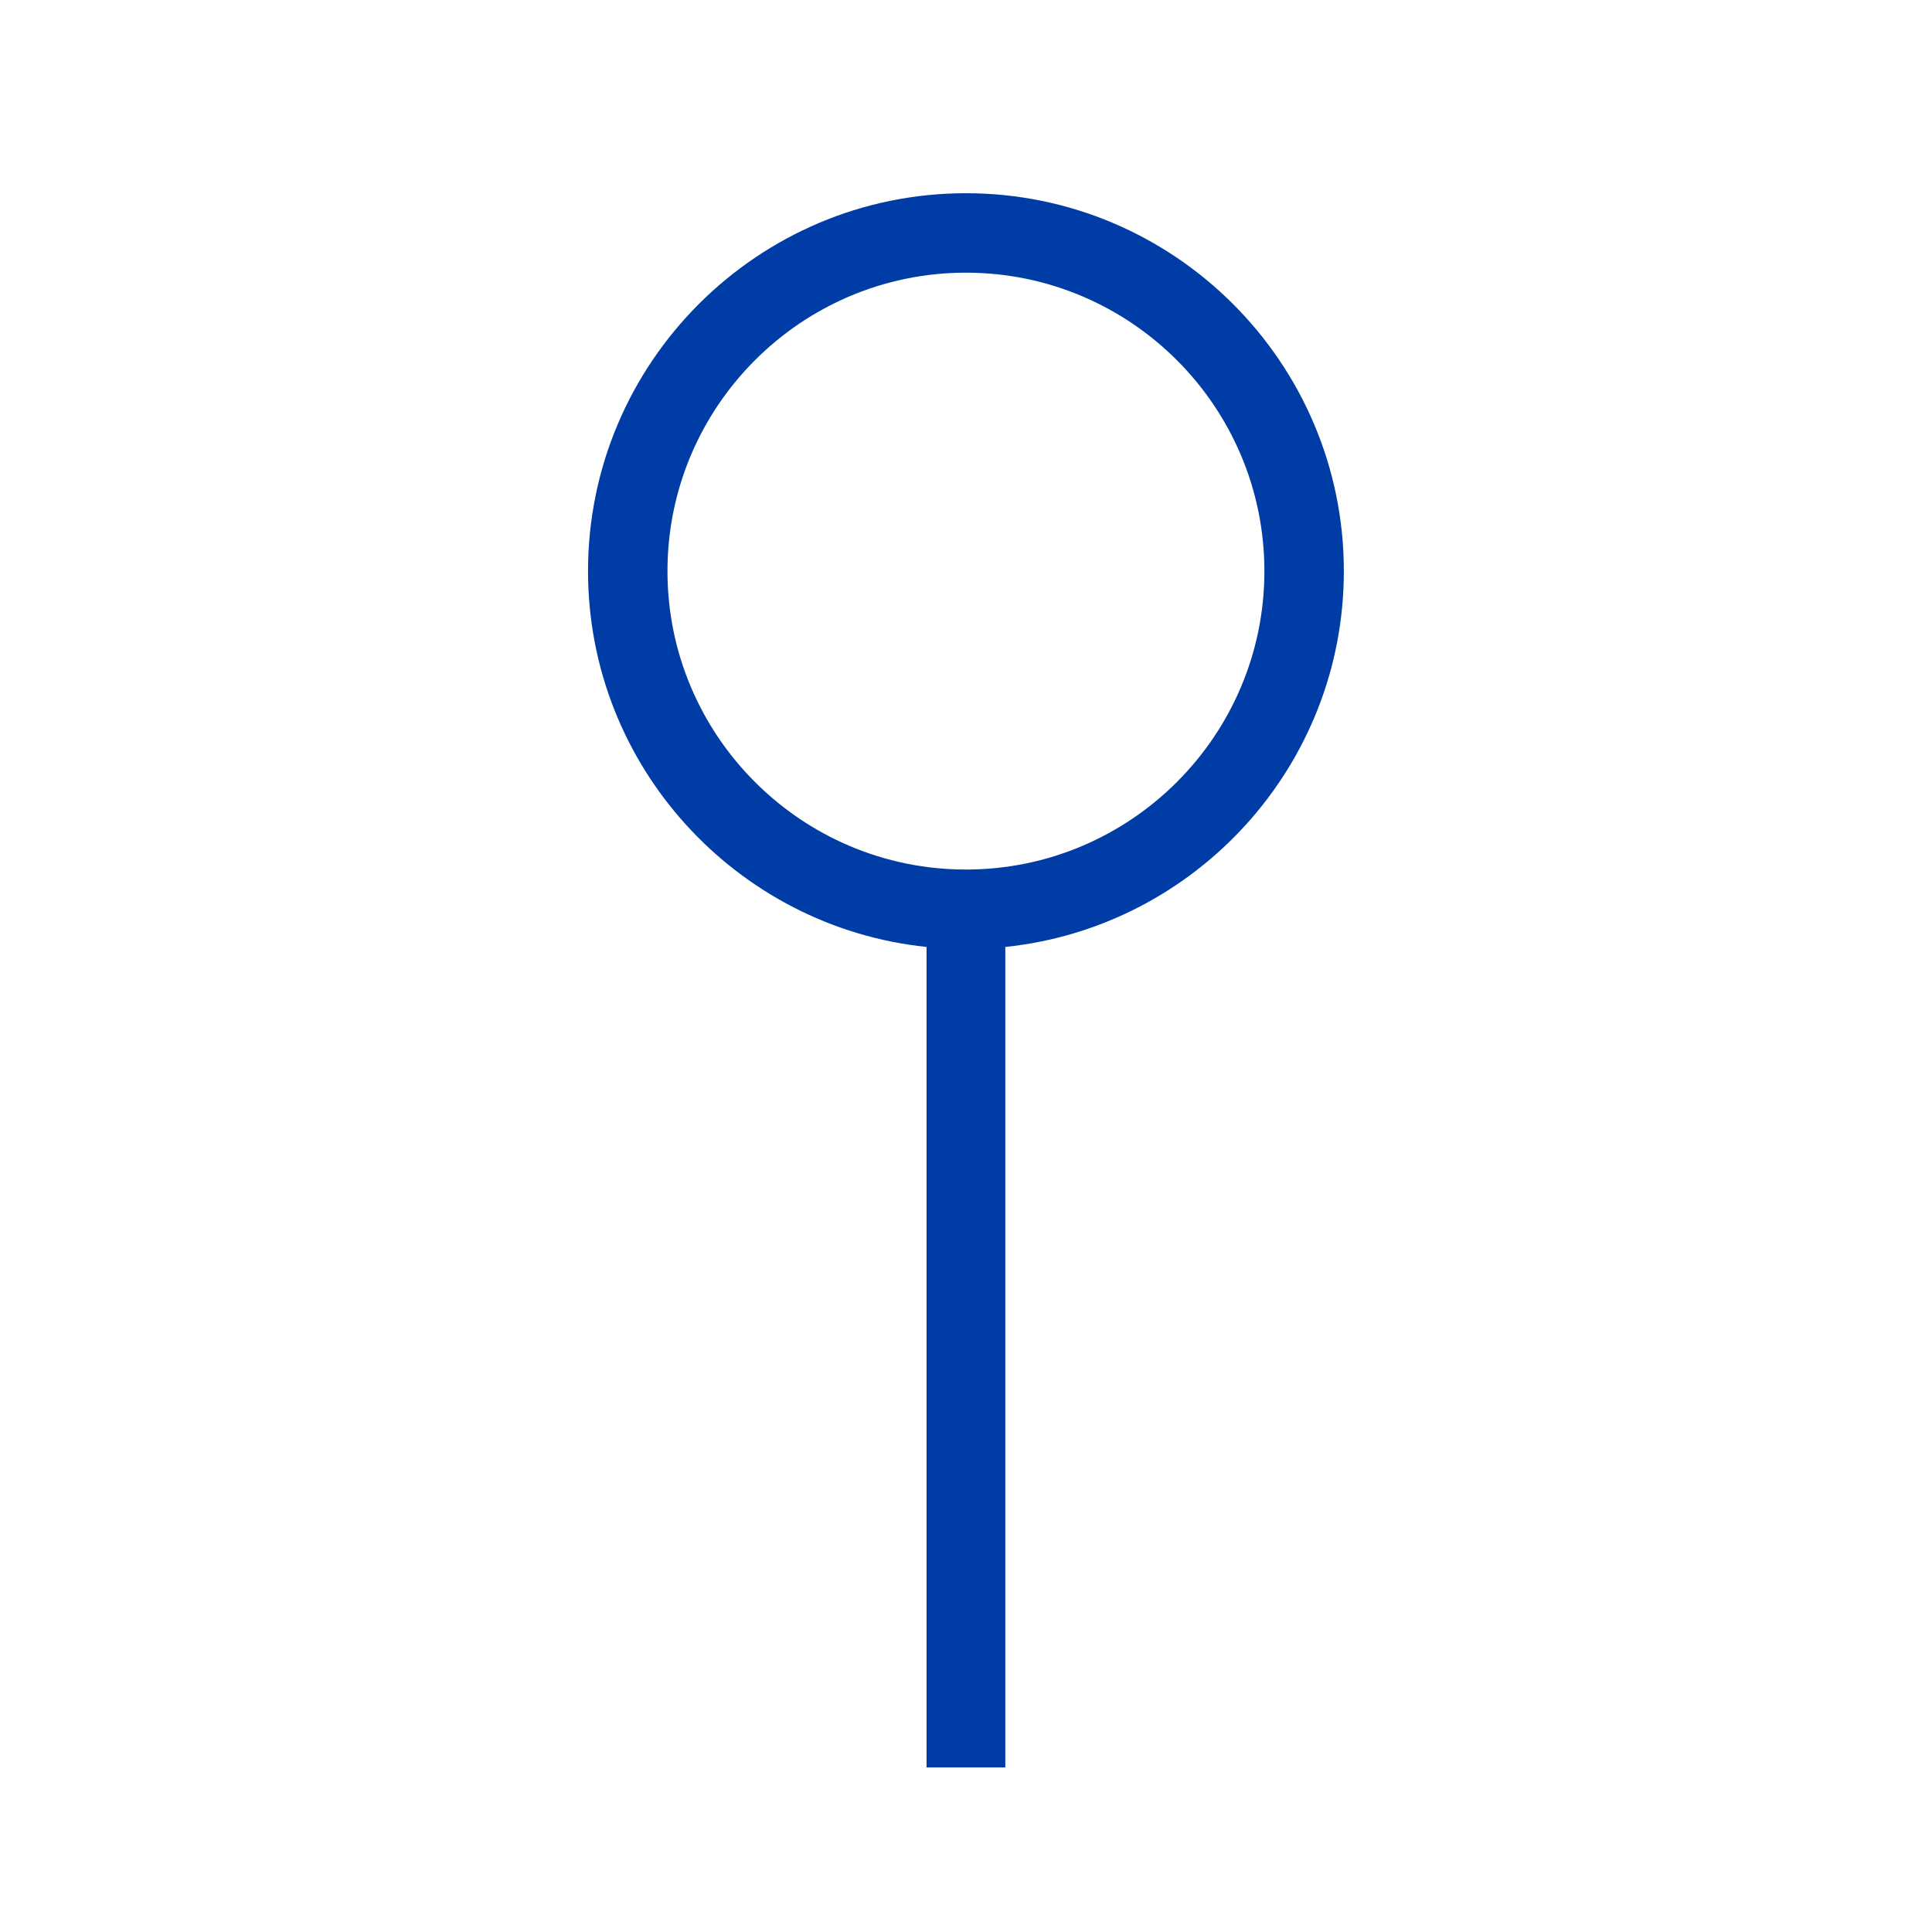
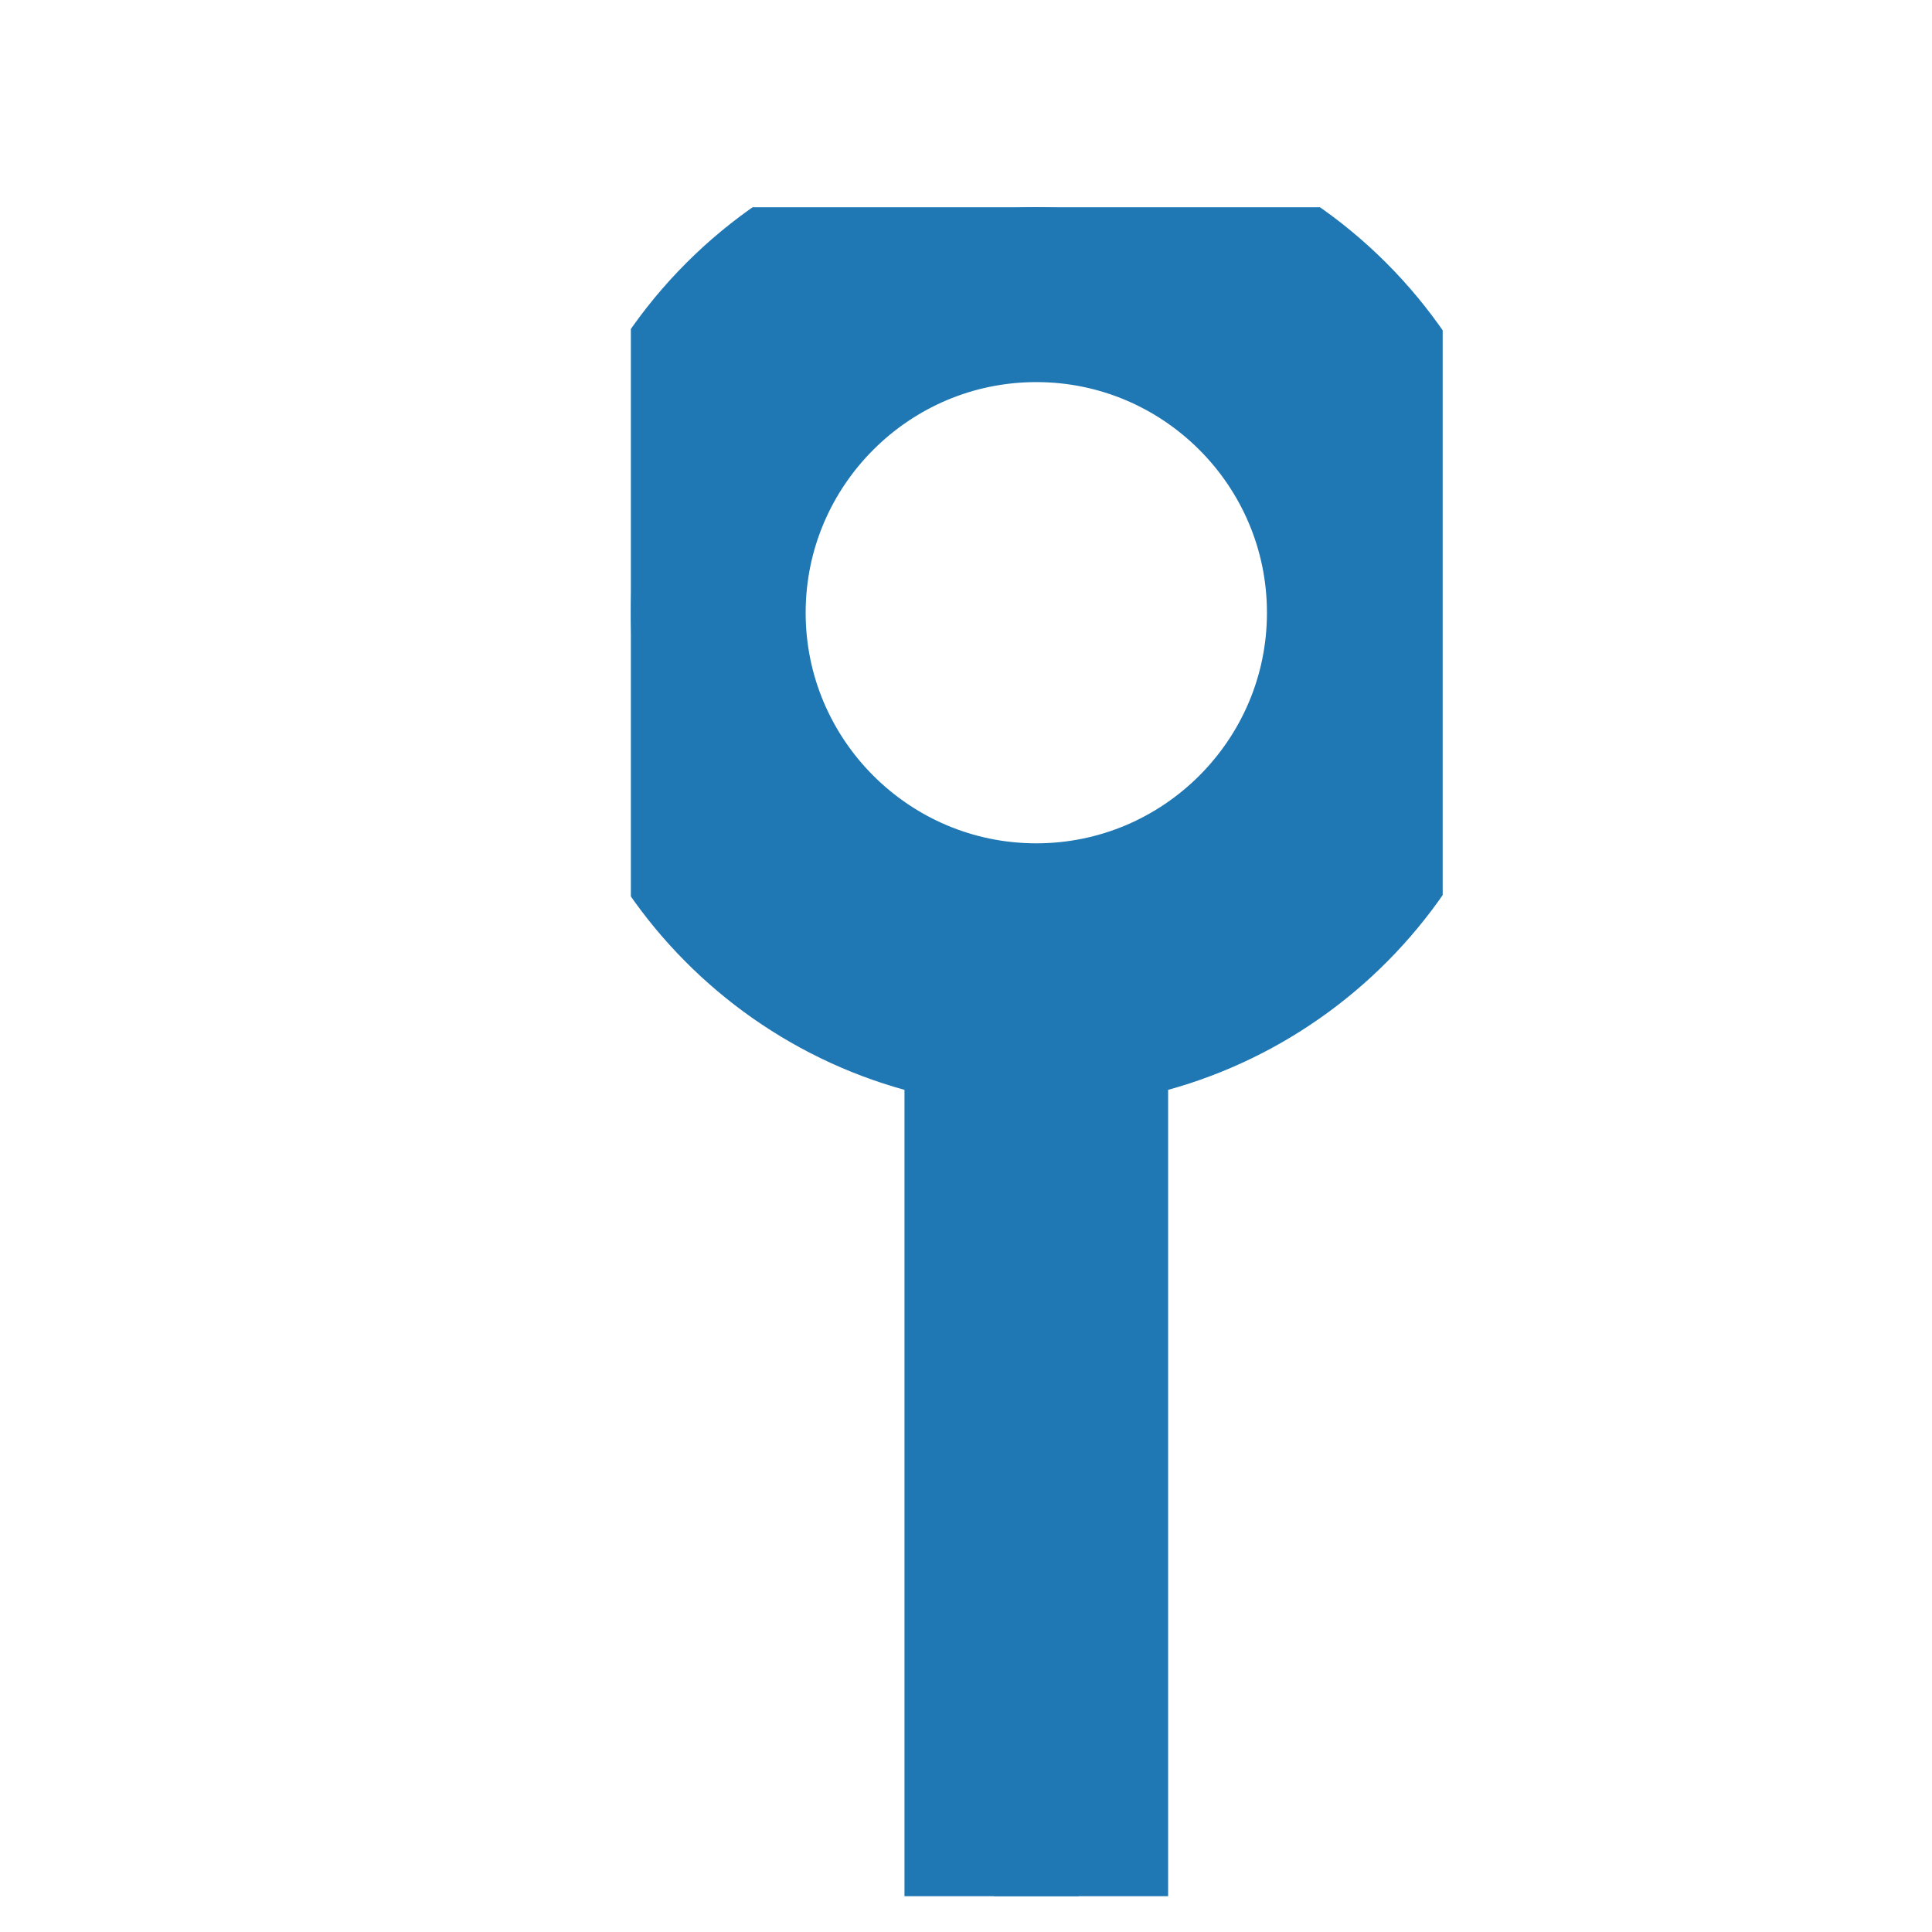
- <svg xmlns="http://www.w3.org/2000/svg" width="1080" zoomAndPan="magnify" viewBox="0 0 810 810" height="1080" preserveAspectRatio="xMidYMid meet" version="1.0">
+ <svg xmlns="http://www.w3.org/2000/svg" width="1080" zoomAndPan="magnify" viewBox="0 0 755 755" height="1080" preserveAspectRatio="xMidYMid meet" version="1.0">
  <defs>
    <clipPath id="636460083e">
      <path d="M 246.531 81 L 563.781 81 L 563.781 741 L 246.531 741 Z M 246.531 81 " clip-rule="nonzero" />
    </clipPath>
  </defs>
  <rect x="-81" width="972" fill="" y="-81" height="972" fill-opacity="0" />
  <rect x="-81" width="972" fill="" y="-81" height="972" fill-opacity="0" />
  <g clip-path="url(#636460083e)">
-     <path fill="#003ca5" d="M 404.973 81.008 C 317.602 81.008 246.531 152.078 246.531 239.449 C 246.531 321.23 308.82 388.734 388.461 397.012 L 388.461 741.379 L 421.484 741.379 L 421.484 397.012 C 501.125 388.734 563.414 321.23 563.414 239.449 C 563.414 152.078 492.344 81.008 404.973 81.008 Z M 404.973 364.559 C 335.969 364.559 279.84 308.43 279.84 239.449 C 279.84 170.449 335.969 114.32 404.973 114.32 C 473.973 114.32 530.105 170.449 530.105 239.449 C 530.105 308.43 473.973 364.559 404.973 364.559 Z M 404.973 364.559 " fill-opacity="1" fill-rule="nonzero" />
+     <path stroke="#1f77b4" stroke-width="70" fill="#1f77b4" d="M 404.973 81.008 C 317.602 81.008 246.531 152.078 246.531 239.449 C 246.531 321.23 308.82 388.734 388.461 397.012 L 388.461 741.379 L 421.484 741.379 L 421.484 397.012 C 501.125 388.734 563.414 321.23 563.414 239.449 C 563.414 152.078 492.344 81.008 404.973 81.008 Z M 404.973 364.559 C 335.969 364.559 279.84 308.43 279.84 239.449 C 279.84 170.449 335.969 114.32 404.973 114.32 C 473.973 114.32 530.105 170.449 530.105 239.449 C 530.105 308.43 473.973 364.559 404.973 364.559 Z M 404.973 364.559 " fill-opacity="1" fill-rule="nonzero" />
  </g>
</svg>
